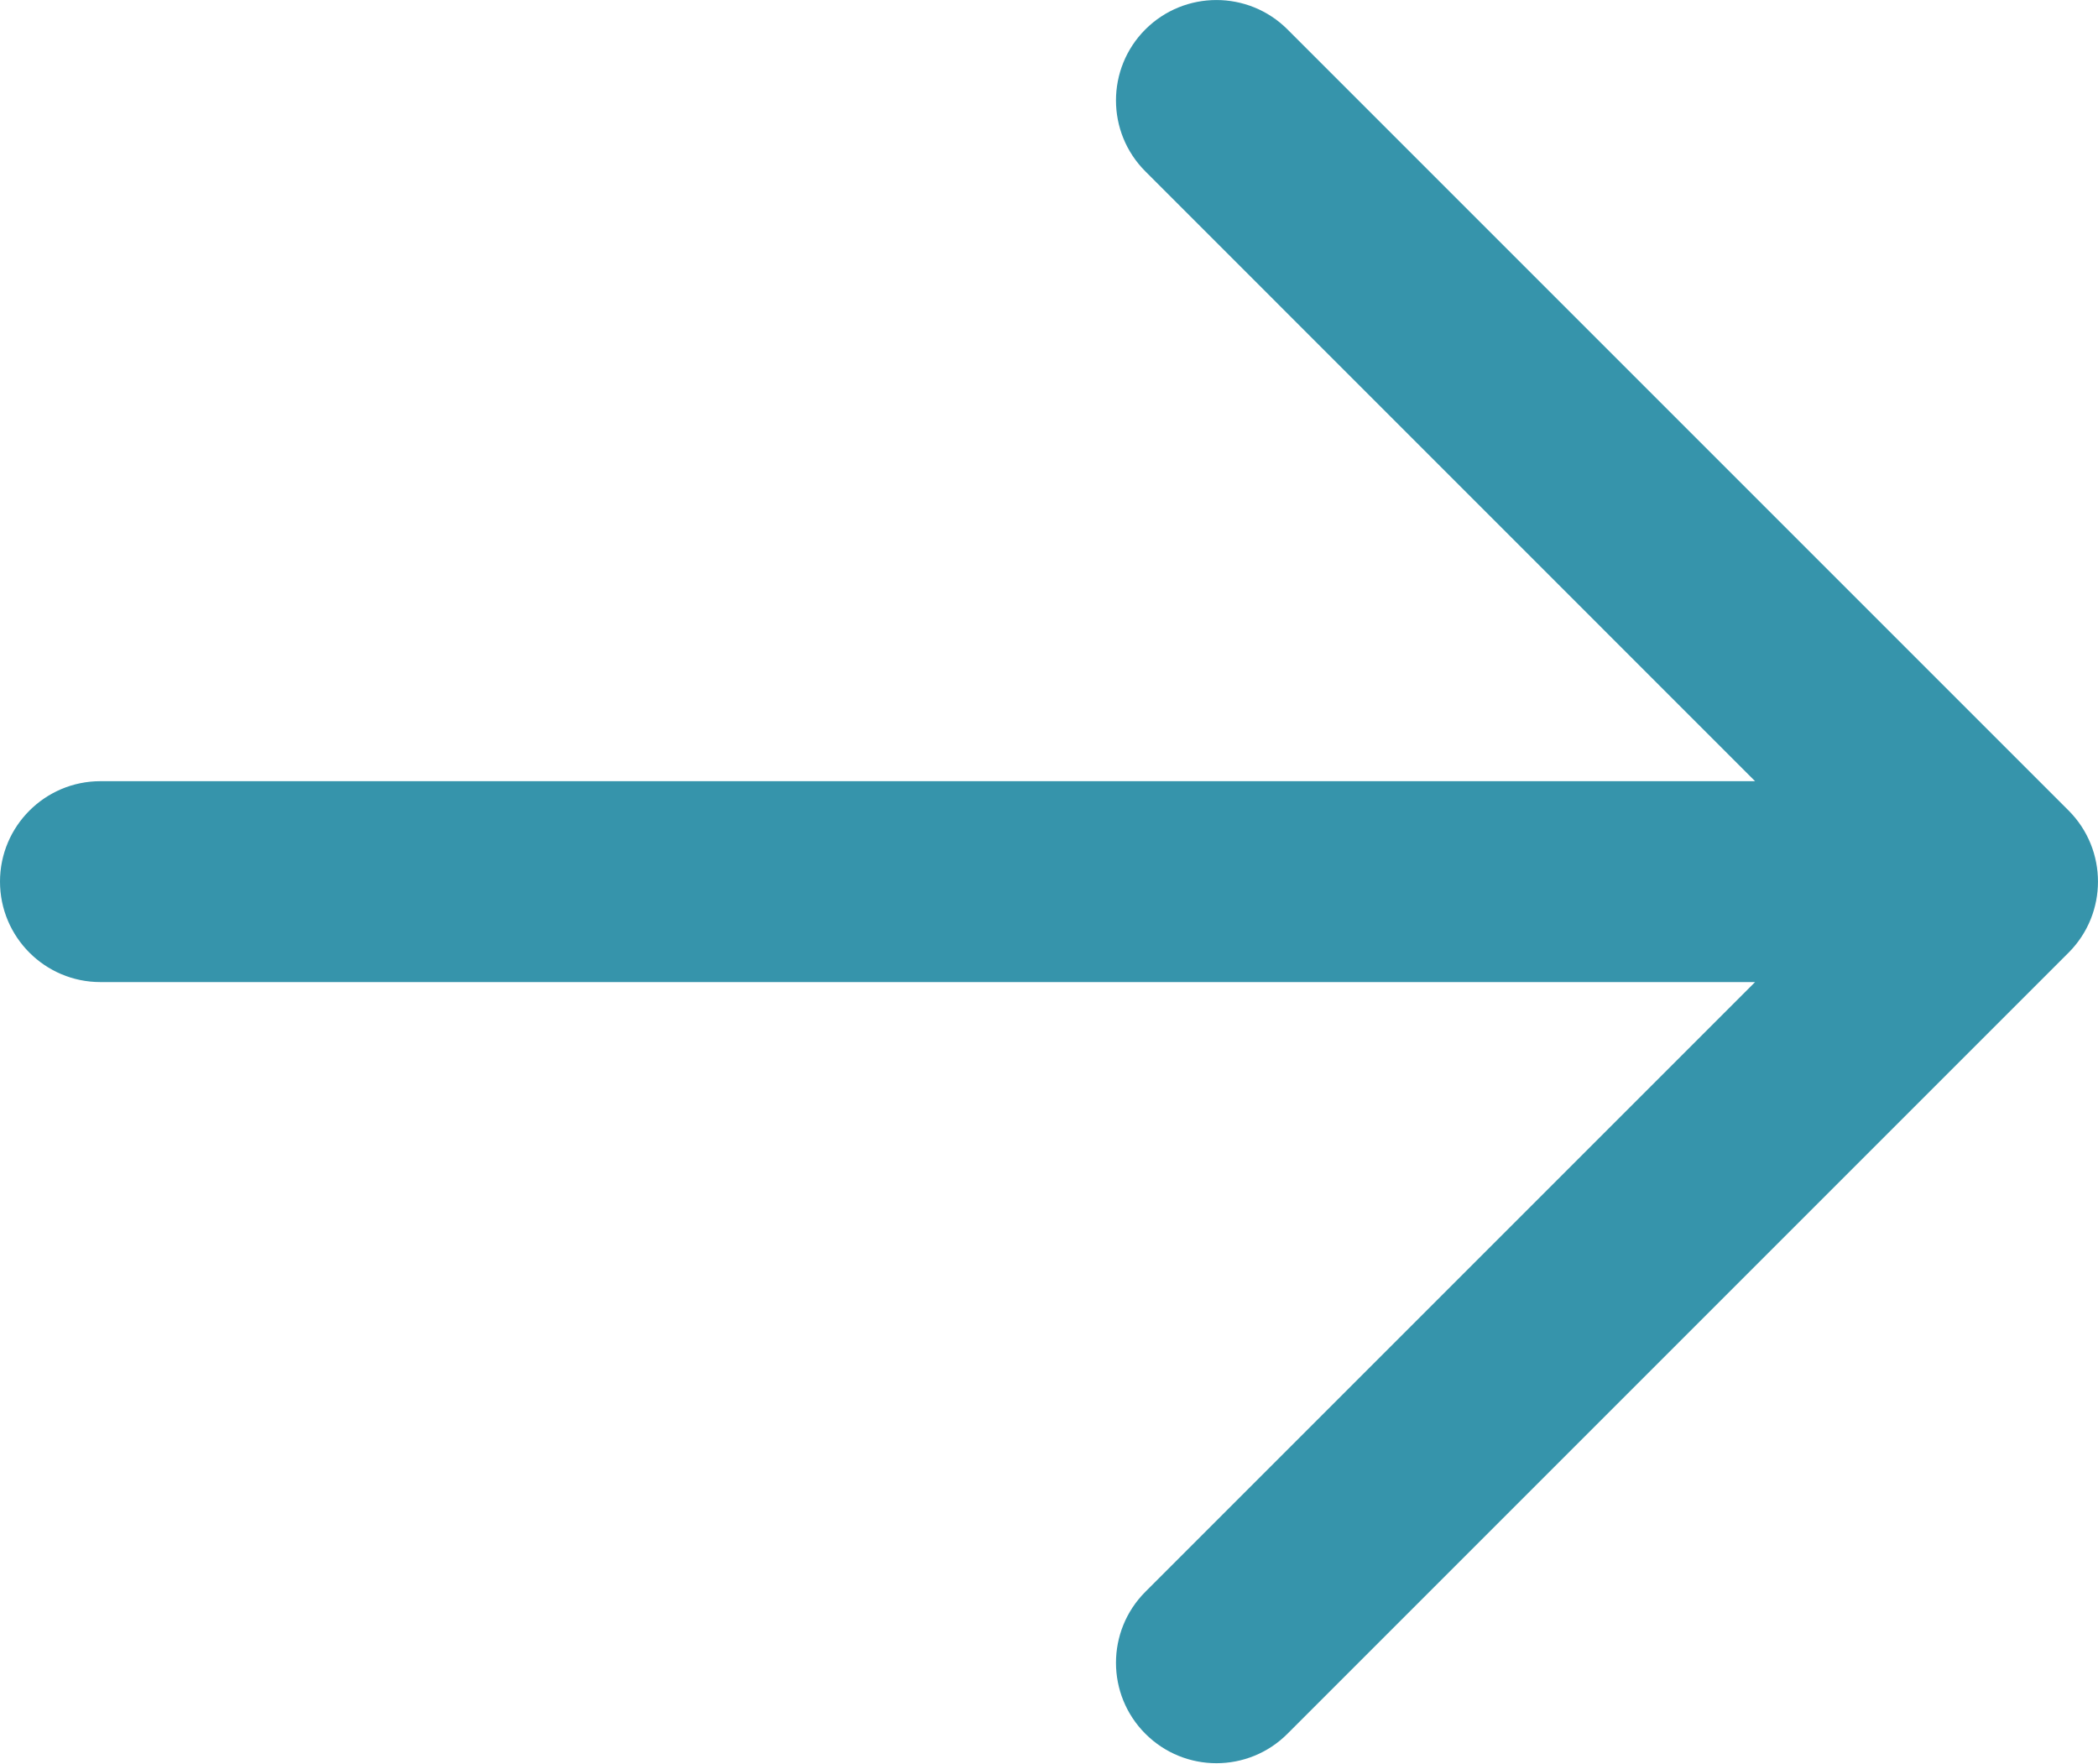
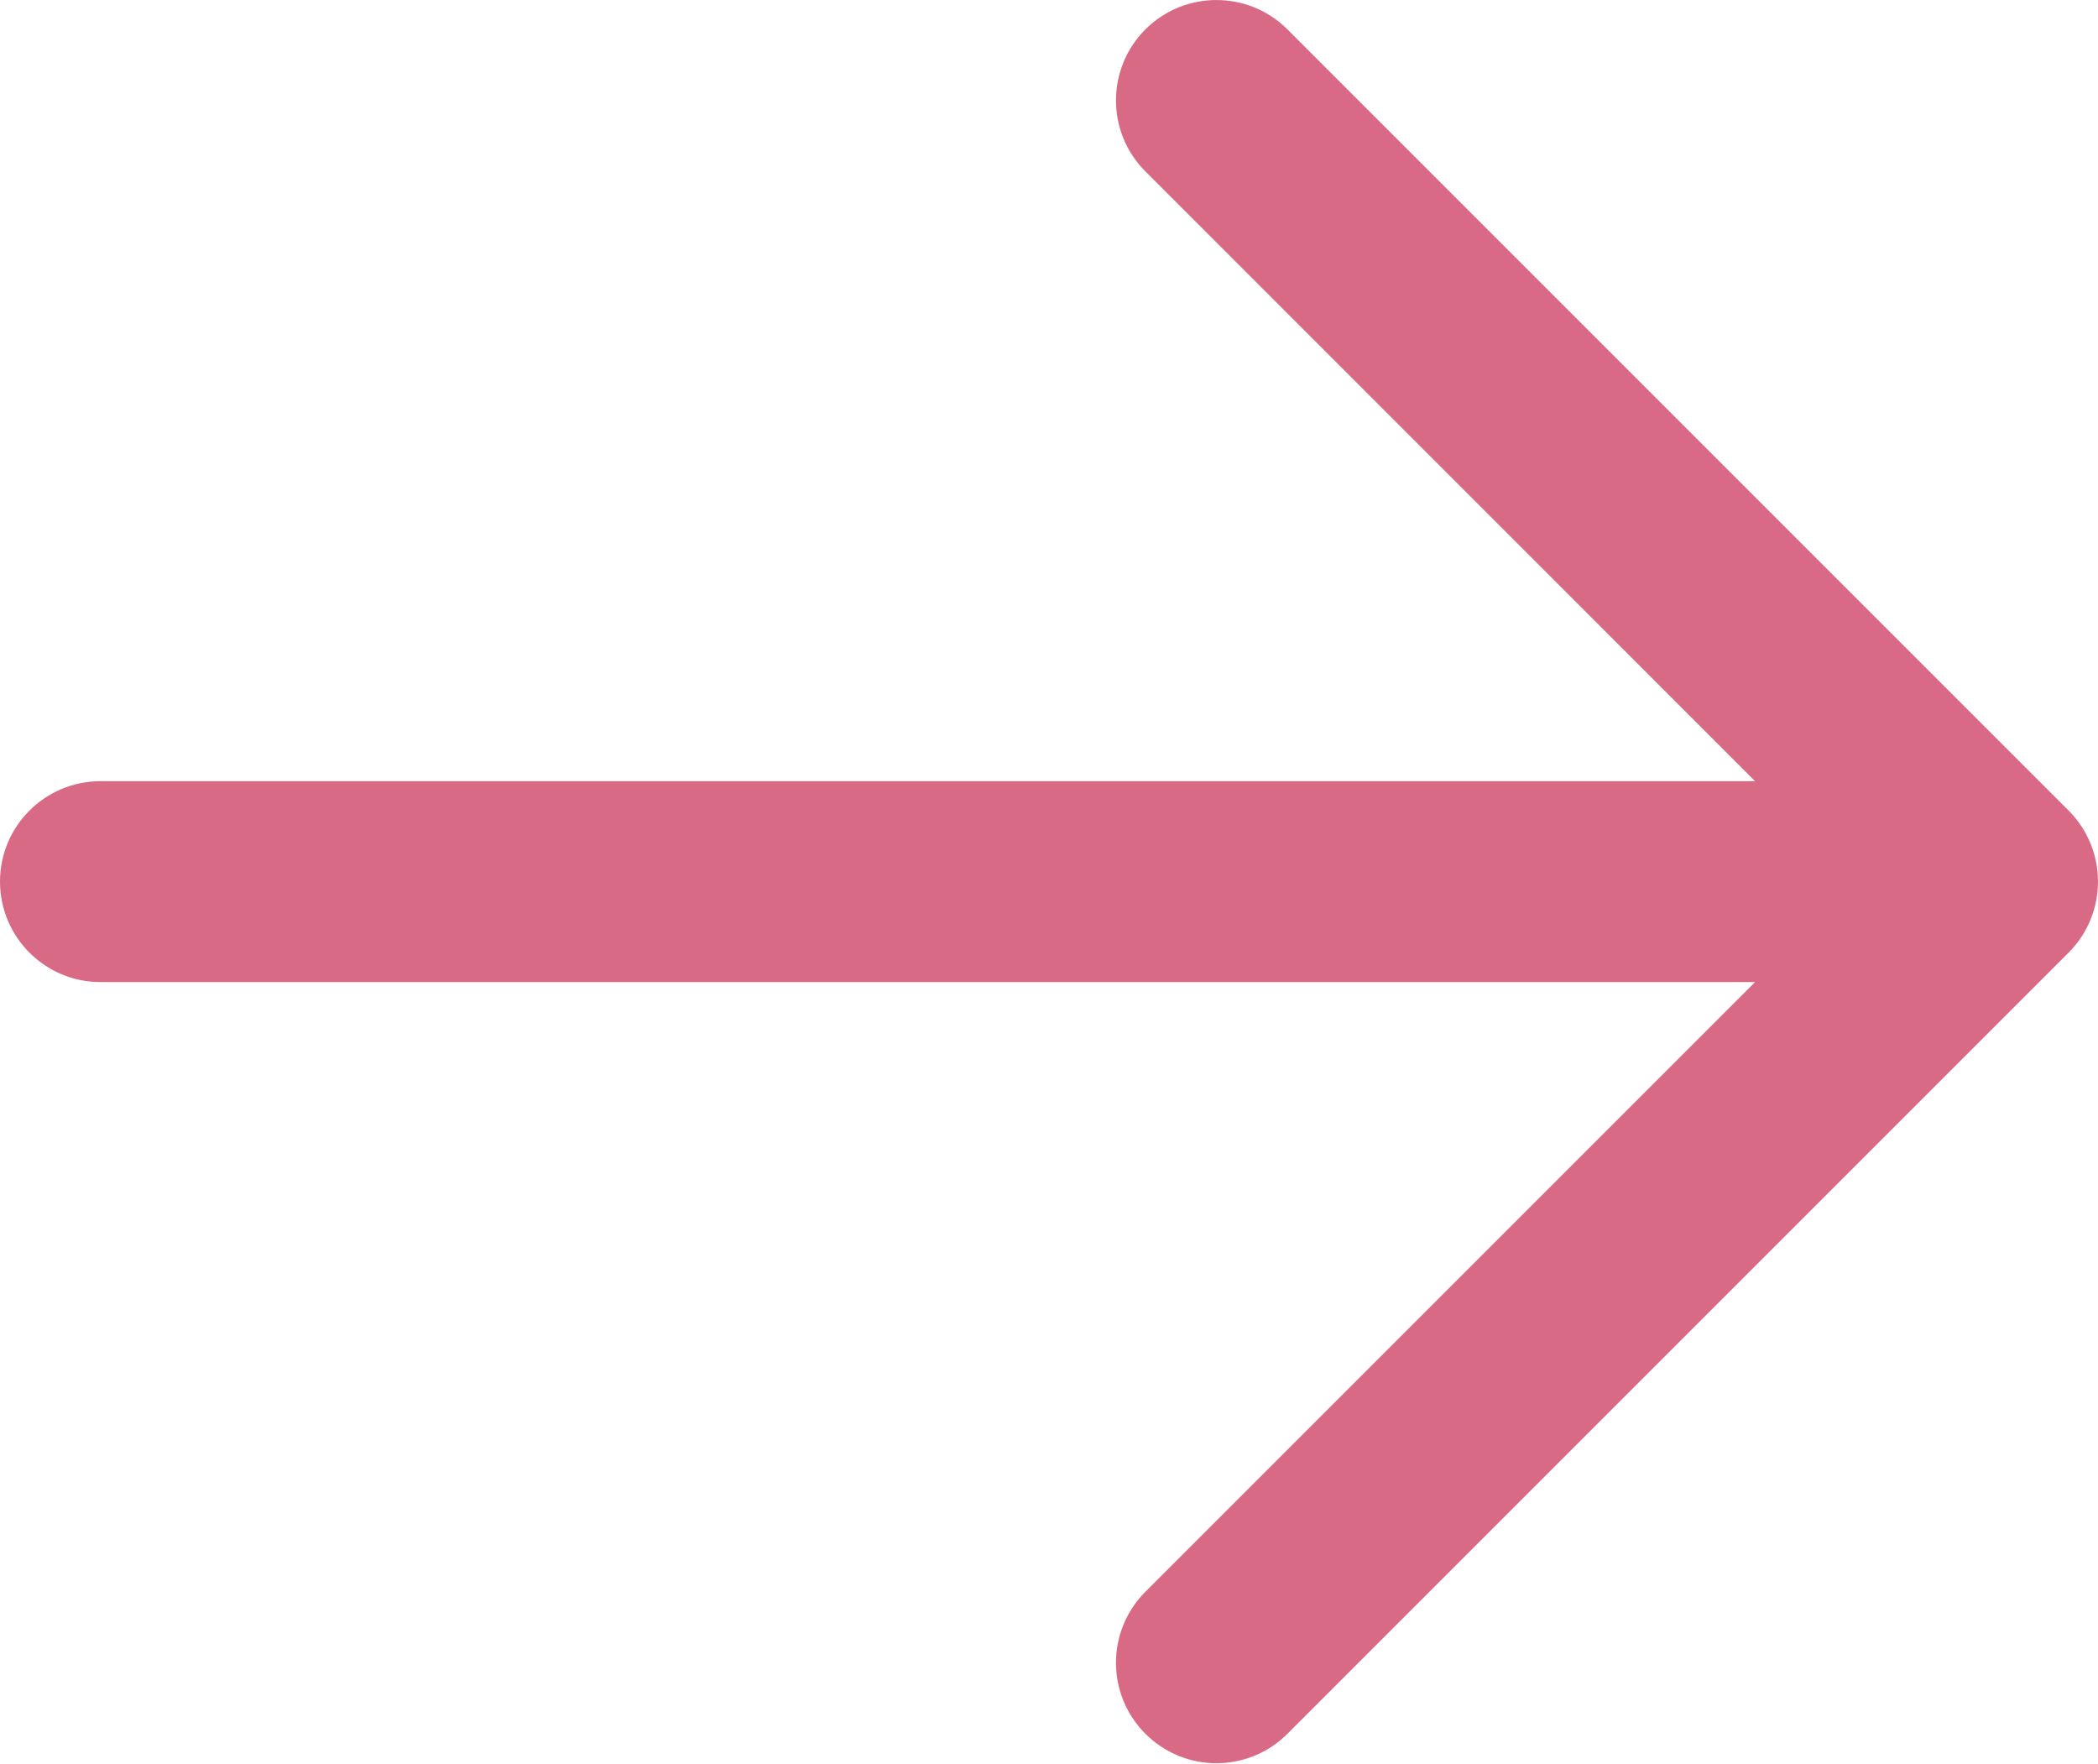
<svg xmlns="http://www.w3.org/2000/svg" preserveAspectRatio="none" overflow="visible" style="display: block;" width="20" height="16.809" viewBox="0 0 20 16.809" fill="none">
  <g id="Group">
-     <path id="Vector" fill-rule="evenodd" clip-rule="evenodd" d="M19.72 9.081C20.093 8.707 20.093 8.101 19.72 7.727L12.273 0.28C11.899 -0.093 11.293 -0.093 10.919 0.28C10.545 0.654 10.545 1.261 10.919 1.634L16.731 7.447H0.957C0.429 7.447 1.90735e-06 7.876 1.90735e-06 8.404C1.90735e-06 8.933 0.429 9.362 0.957 9.362H16.731L10.919 15.174C10.545 15.548 10.545 16.154 10.919 16.528C11.293 16.902 11.899 16.902 12.273 16.528L19.72 9.081Z" fill="#3694AB" />
+     <path id="Vector" fill-rule="evenodd" clip-rule="evenodd" d="M19.72 9.081C20.093 8.707 20.093 8.101 19.72 7.727L12.273 0.28C11.899 -0.093 11.293 -0.093 10.919 0.28C10.545 0.654 10.545 1.261 10.919 1.634L16.731 7.447H0.957C0.429 7.447 1.90735e-06 7.876 1.90735e-06 8.404C1.90735e-06 8.933 0.429 9.362 0.957 9.362H16.731L10.919 15.174C10.545 15.548 10.545 16.154 10.919 16.528C11.293 16.902 11.899 16.902 12.273 16.528L19.72 9.081Z" fill="#D96A85" />
  </g>
</svg>
